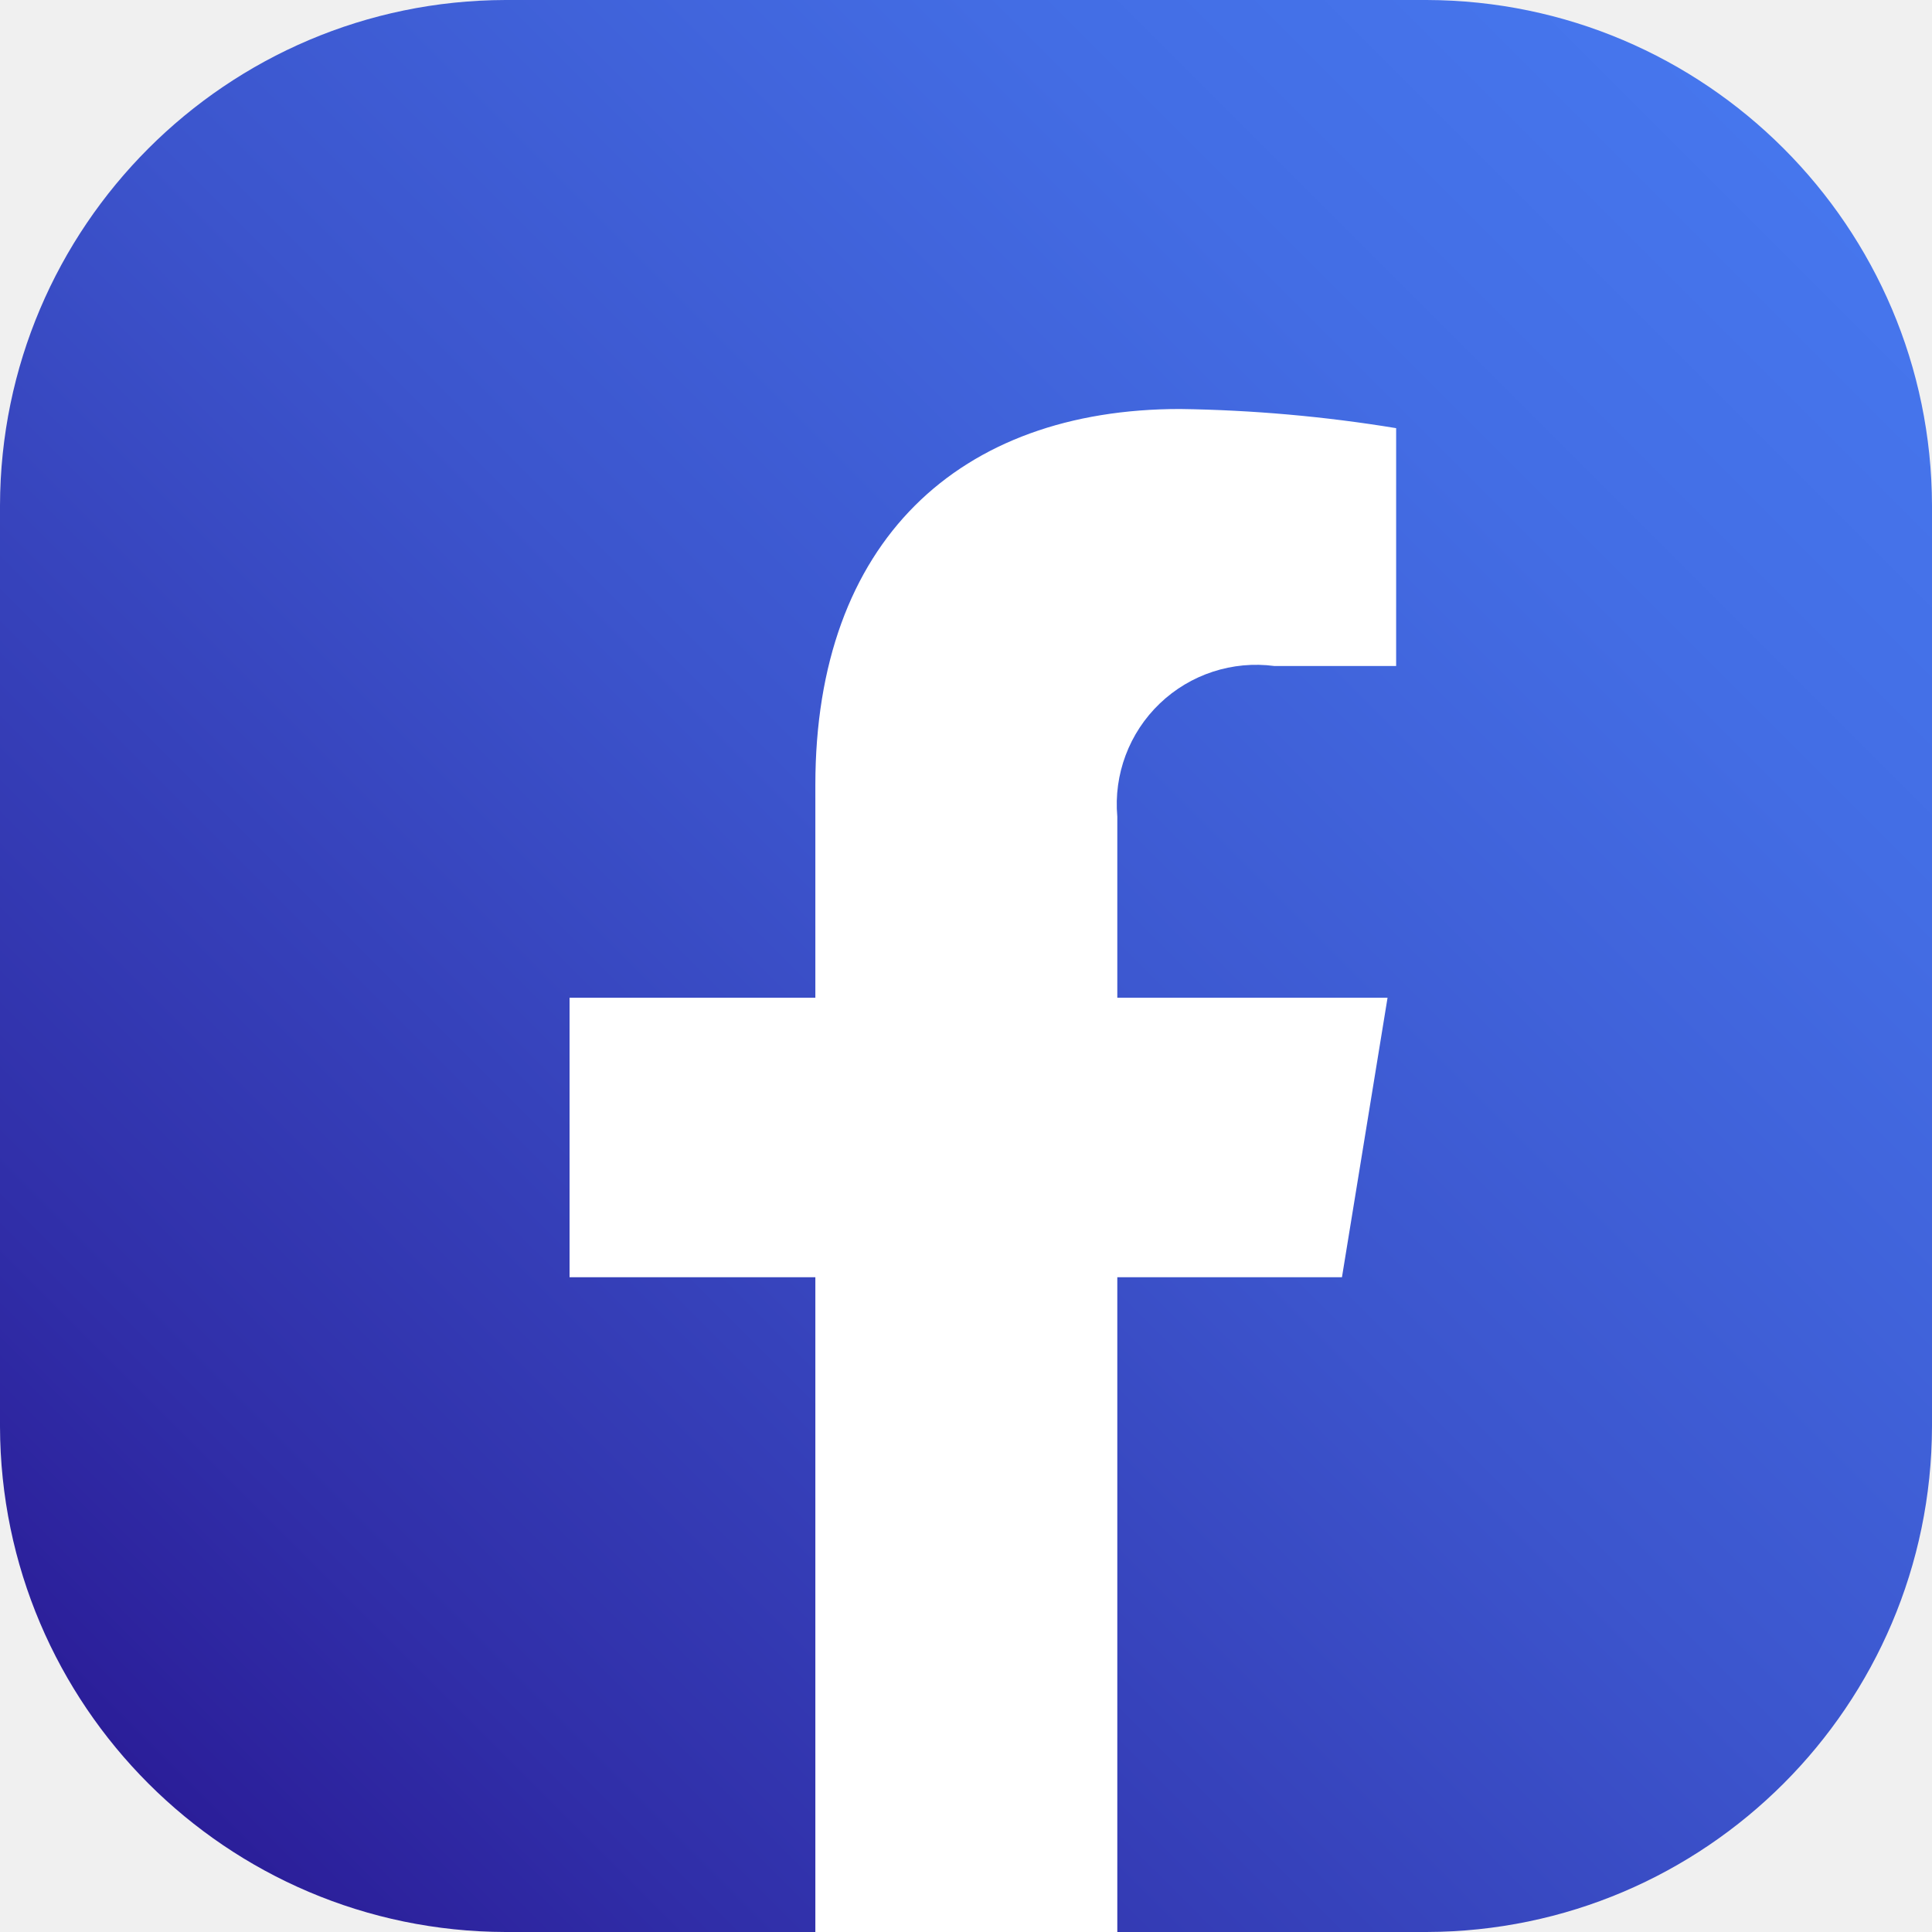
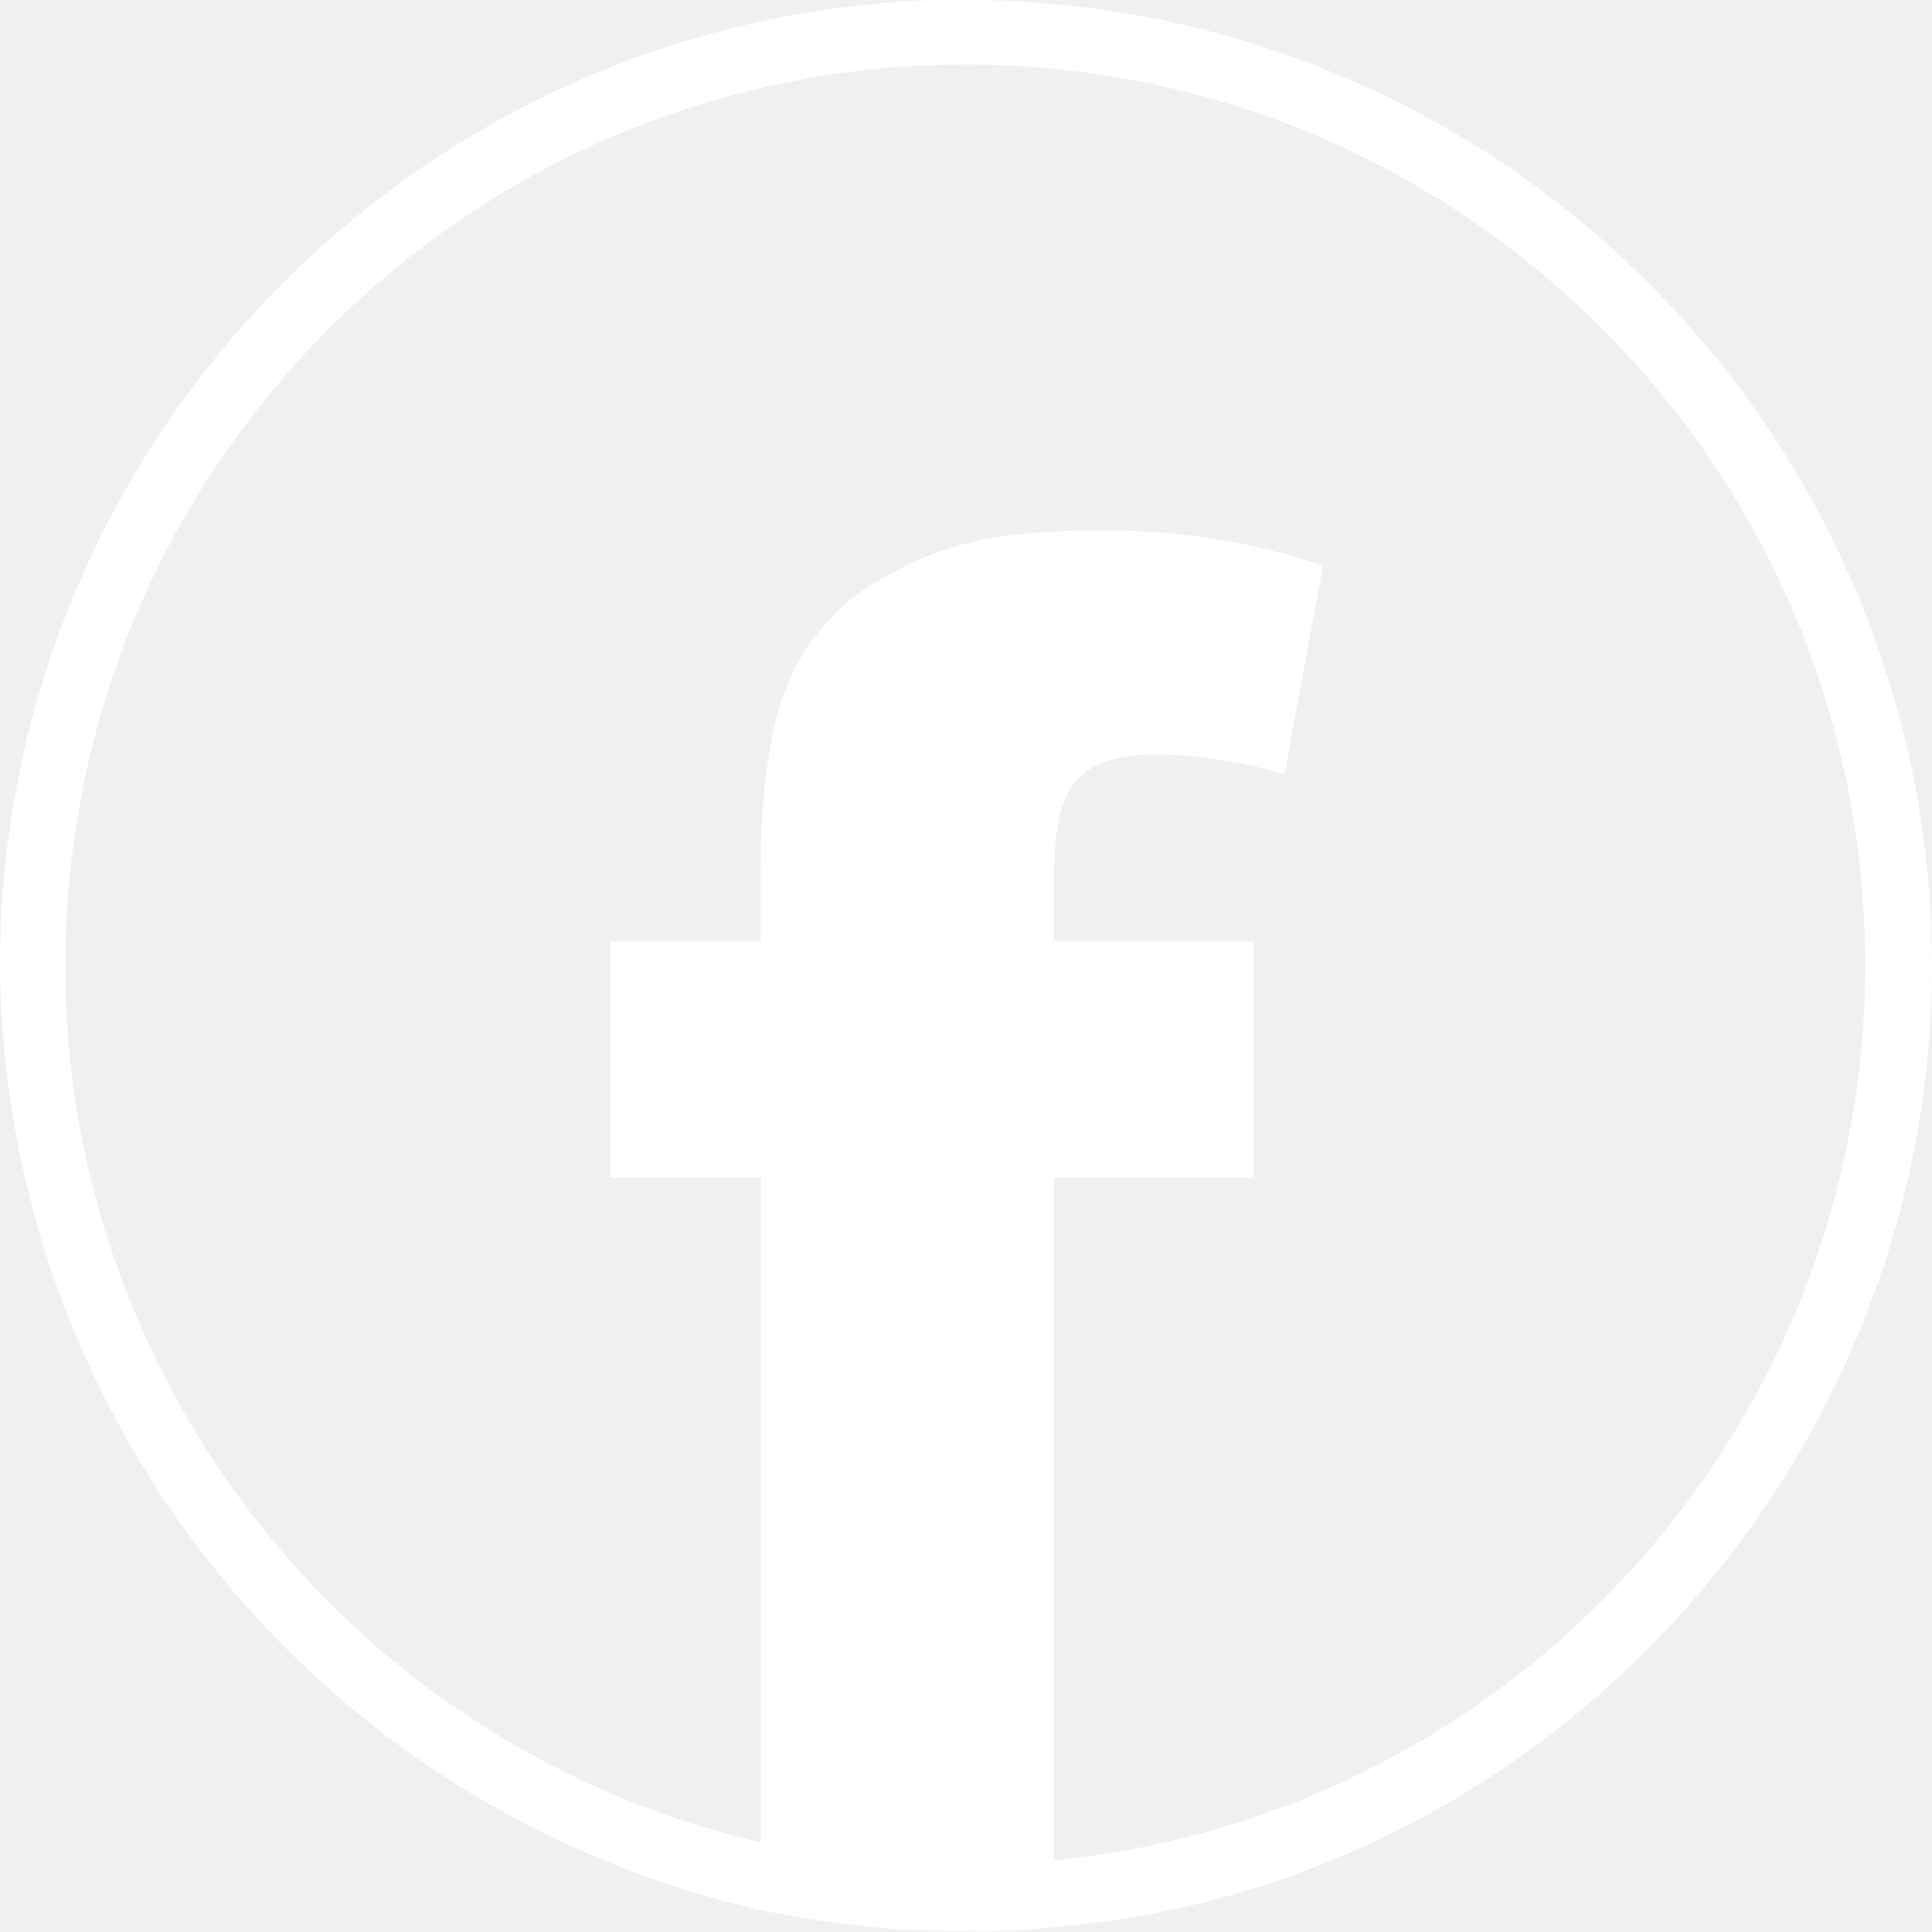
- <svg xmlns="http://www.w3.org/2000/svg" viewBox="0 0 29.24 29.24">
+ <svg xmlns="http://www.w3.org/2000/svg" viewBox="0 0 104.89 104.85">
  <defs>
-     <style>.cls-1{fill:url(#linear-gradient);}.cls-2{fill:#fff;}</style>
-     <linearGradient id="linear-gradient" x1="143.65" y1="-128.23" x2="168.4" y2="-103.48" gradientTransform="translate(-101.24 -141.41) rotate(90)" gradientUnits="userSpaceOnUse">
-       <stop offset="0" stop-color="#4676ed" />
-       <stop offset="0.19" stop-color="#436de4" />
-       <stop offset="0.49" stop-color="#3c55cd" />
-       <stop offset="0.87" stop-color="#302ea8" />
-       <stop offset="1" stop-color="#2b1e99" />
-     </linearGradient>
+     <style>.cls-1{fill:#fff;stroke:#fff;stroke-miterlimit:10;}</style>
  </defs>
  <g id="Capa_2" data-name="Capa 2">
-     <g id="ELEMENTS">
-       <path class="cls-1" d="M0,21.59V7.65A7.67,7.67,0,0,1,7.65,0H21.59a7.67,7.67,0,0,1,7.65,7.65V21.59a7.67,7.67,0,0,1-7.65,7.65H16.91l-2.46-.6-2.11.6H7.65A7.67,7.67,0,0,1,0,21.59Z" />
-       <path class="cls-2" d="M20.31,19.33,21,15.1H16.91V12.36a2.11,2.11,0,0,1,2.38-2.28h1.84V6.48a22.08,22.08,0,0,0-3.27-.29c-3.34,0-5.52,2-5.52,5.69V15.1H8.62v4.23h3.72v9.91h4.57V19.33Z" />
+     <g id="Capa_1-2" data-name="Capa 1">
+       <path class="cls-1" d="M52.52,3a49.37,49.37,0,0,1,4.2,98.55,22.85,22.85,0,0,1-4.2.26,48.22,48.22,0,0,1-10.71-1.15A49.41,49.41,0,0,1,52.52,3m0-2.53A52,52,0,0,0,.5,52.4a52.5,52.5,0,0,0,40.74,50.77,52.93,52.93,0,0,0,11.28,1.18,31.16,31.16,0,0,0,4.63-.23C83.53,102,104.39,79.27,104.39,52.4A52,52,0,0,0,52.52.5Z" />
+       <path class="cls-1" d="M58.12,42c.76-.9,2.29-1.54,4.47-1.54a26,26,0,0,1,6.75.94l1.92-10.36A36.6,36.6,0,0,0,59,29.31c-4.21,0-7.53.64-10.2,2.18a11.3,11.3,0,0,0-5.48,5.6c-1,2.19-1.53,5.85-1.53,10.45v4.08H33.63V63.45h8.18v37.24a48.22,48.22,0,0,0,10.71,1.15,22.85,22.85,0,0,0,4.2-.26V63.45H67.55V51.62H56.72V47.8C56.72,44.87,57.11,43.08,58.12,42Z" />
    </g>
  </g>
</svg>
